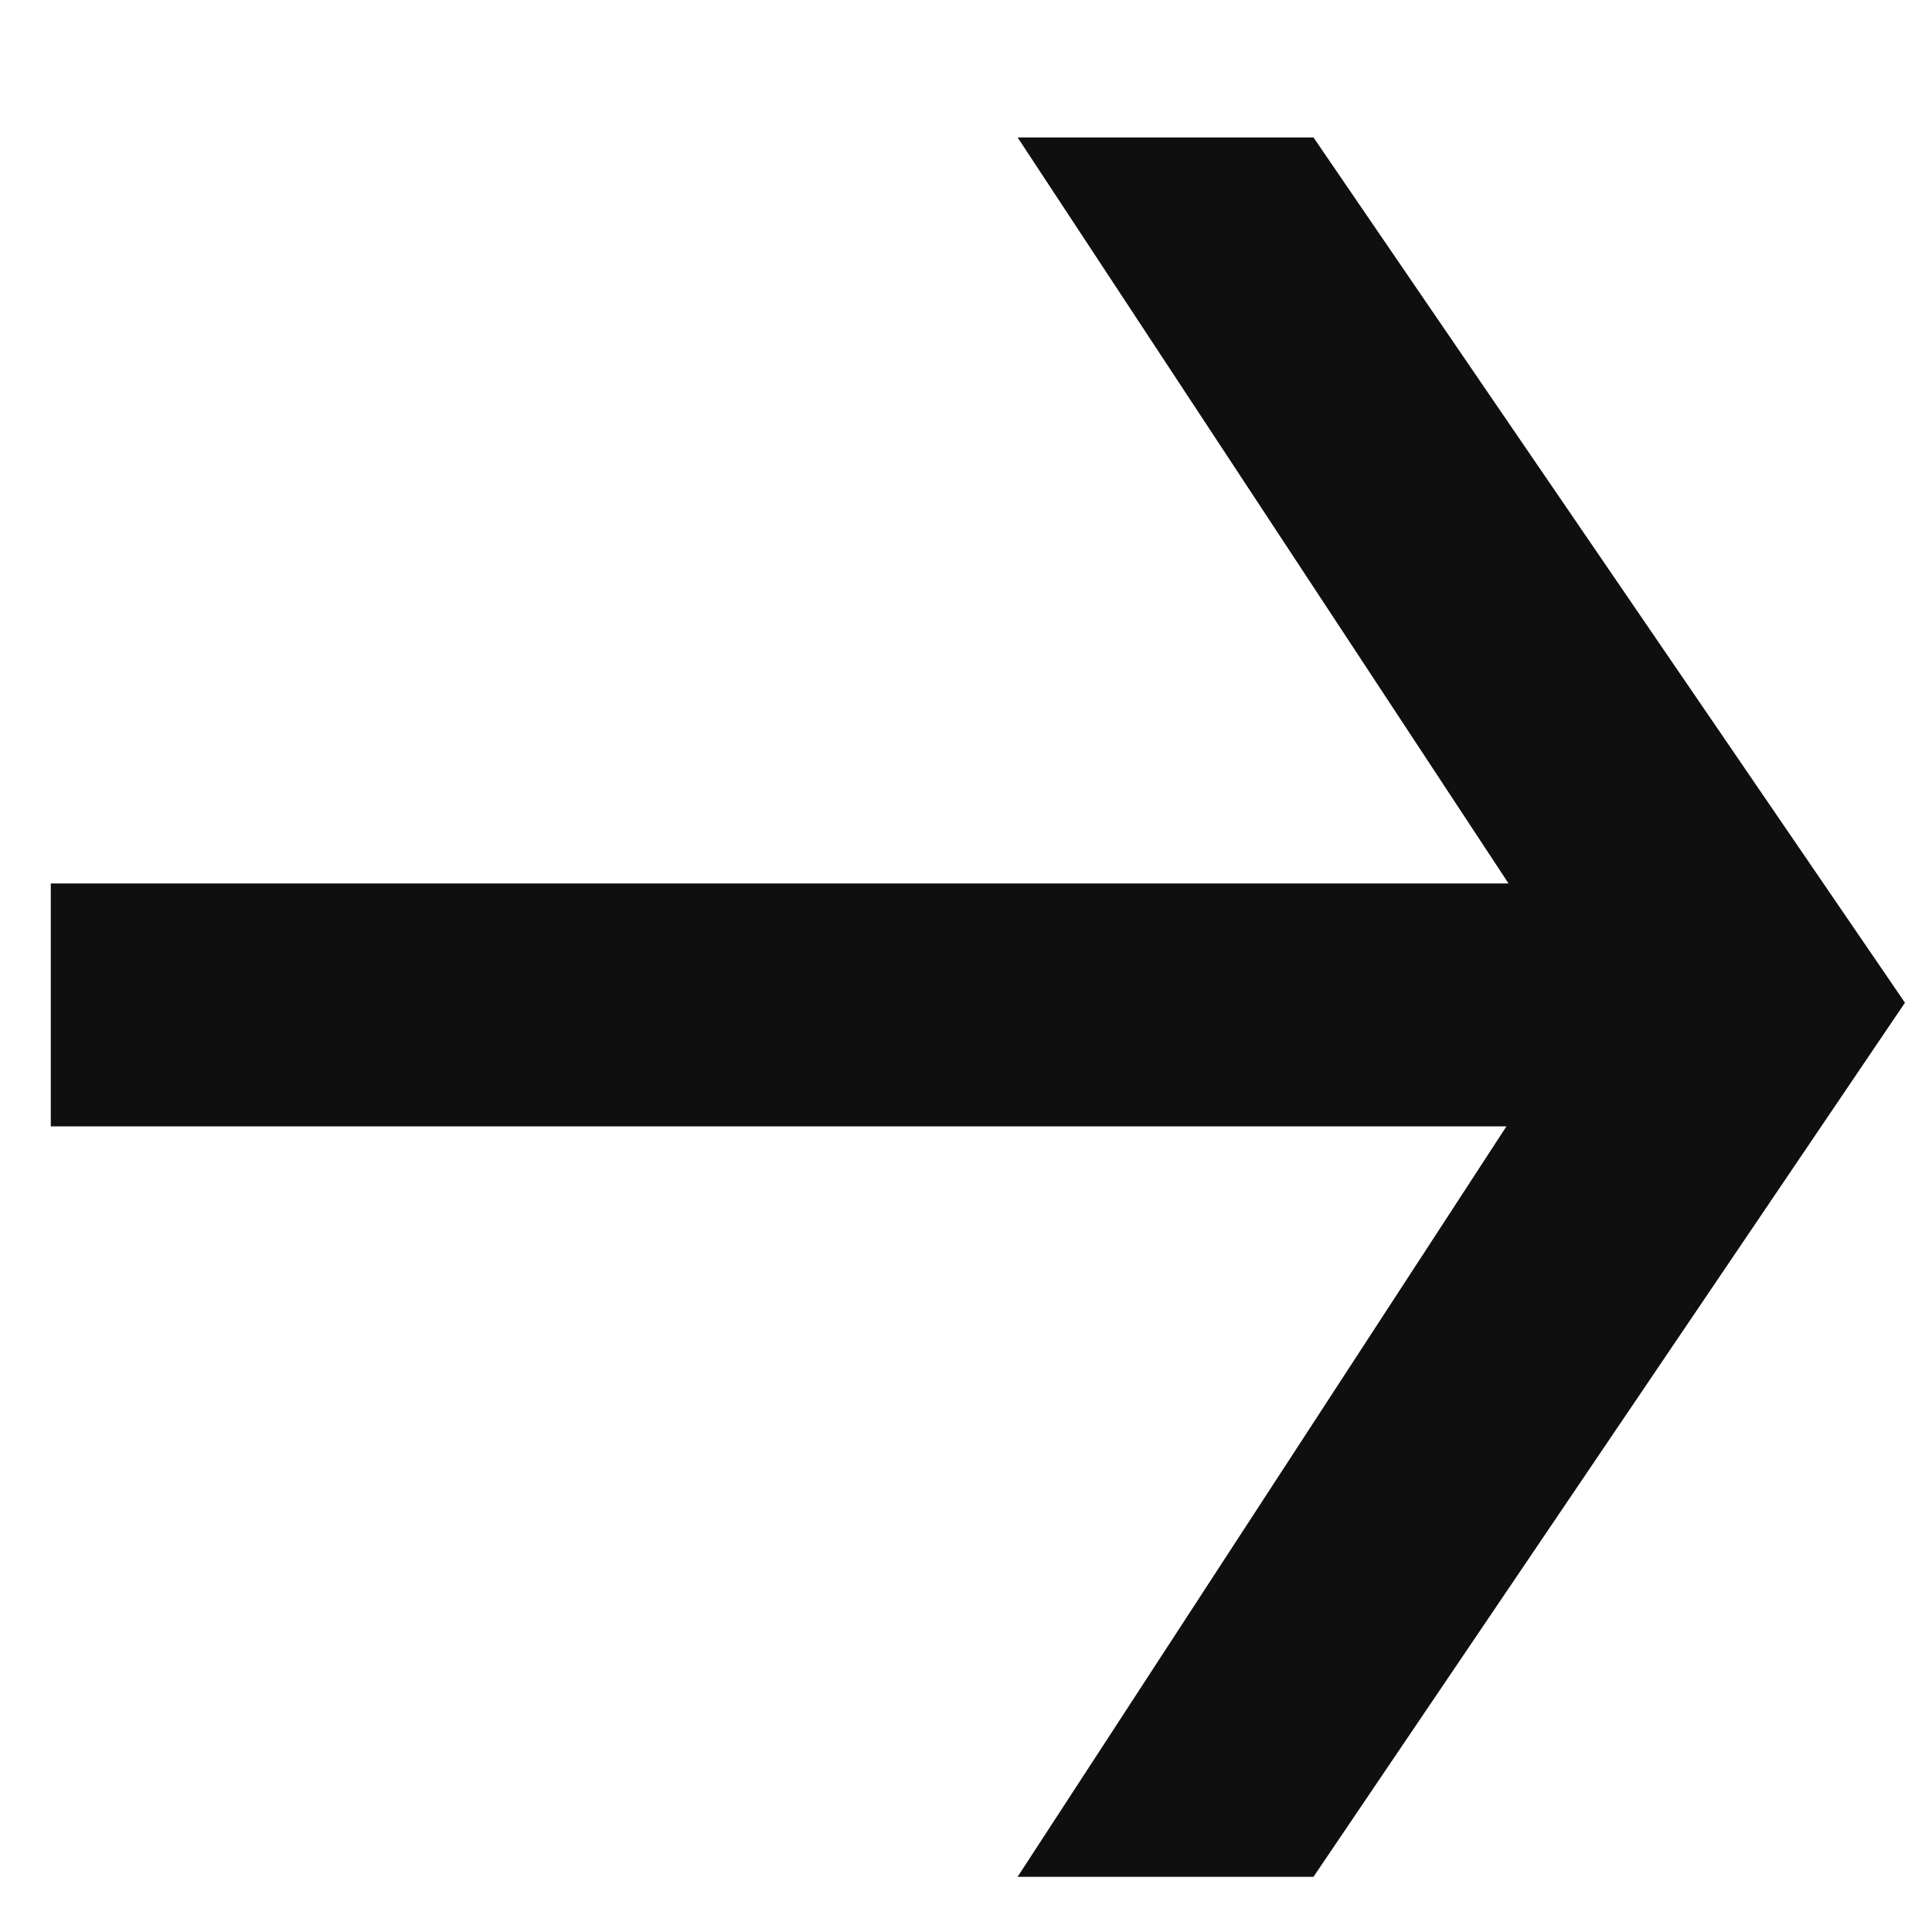
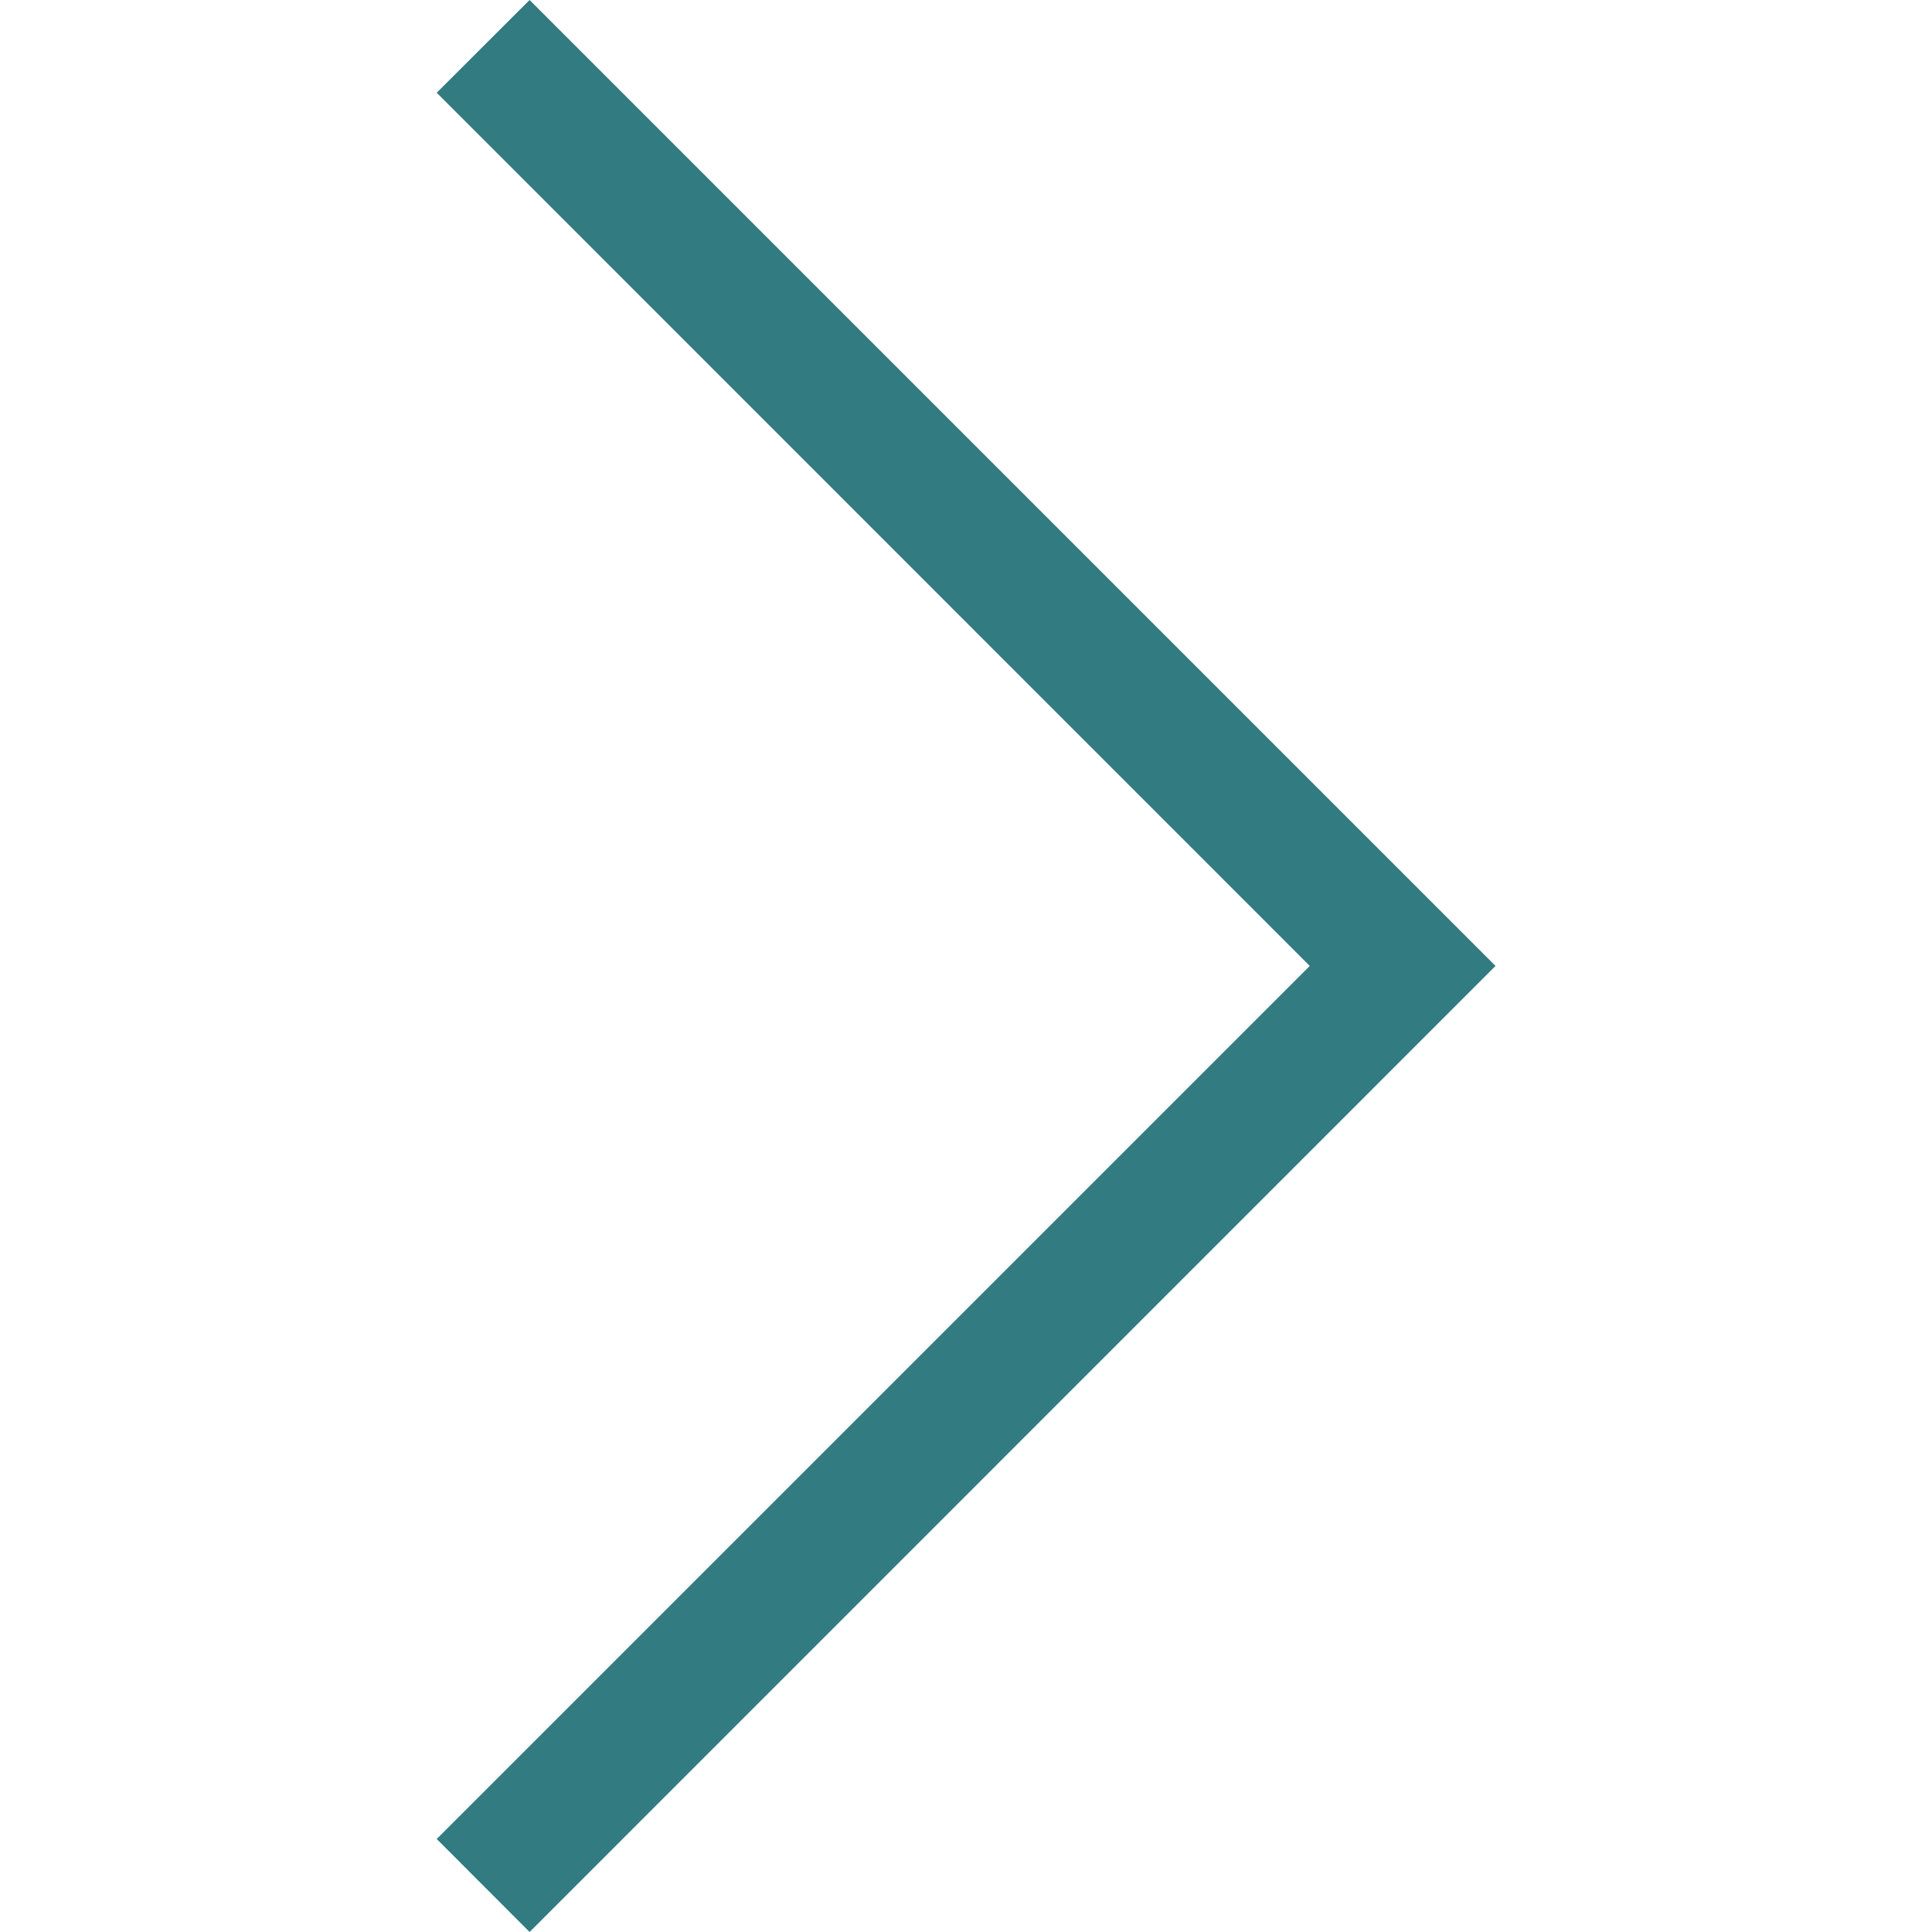
- <svg xmlns="http://www.w3.org/2000/svg" width="7" height="7" viewBox="0 0 7 7" fill="none">
-   <path d="M4.759 0.498L6.902 3.633L4.759 6.8H3.687L5.75 3.633L3.687 0.498H4.759ZM5.99 3.201V4.081H0.184V3.201H5.99Z" fill="#0F0F0F" />
+ <svg xmlns="http://www.w3.org/2000/svg" fill="#327b81" width="800px" height="800px" viewBox="0 0 1920 1920">
+   <g id="SVGRepo_bgCarrier" stroke-width="0" />
+   <g id="SVGRepo_tracerCarrier" stroke-linecap="round" stroke-linejoin="round" />
+   <g id="SVGRepo_iconCarrier">
+     <path d="M526.299 0 434 92.168l867.636 867.767L434 1827.57l92.299 92.43 959.935-960.065z" fill-rule="evenodd" />
+   </g>
</svg>
